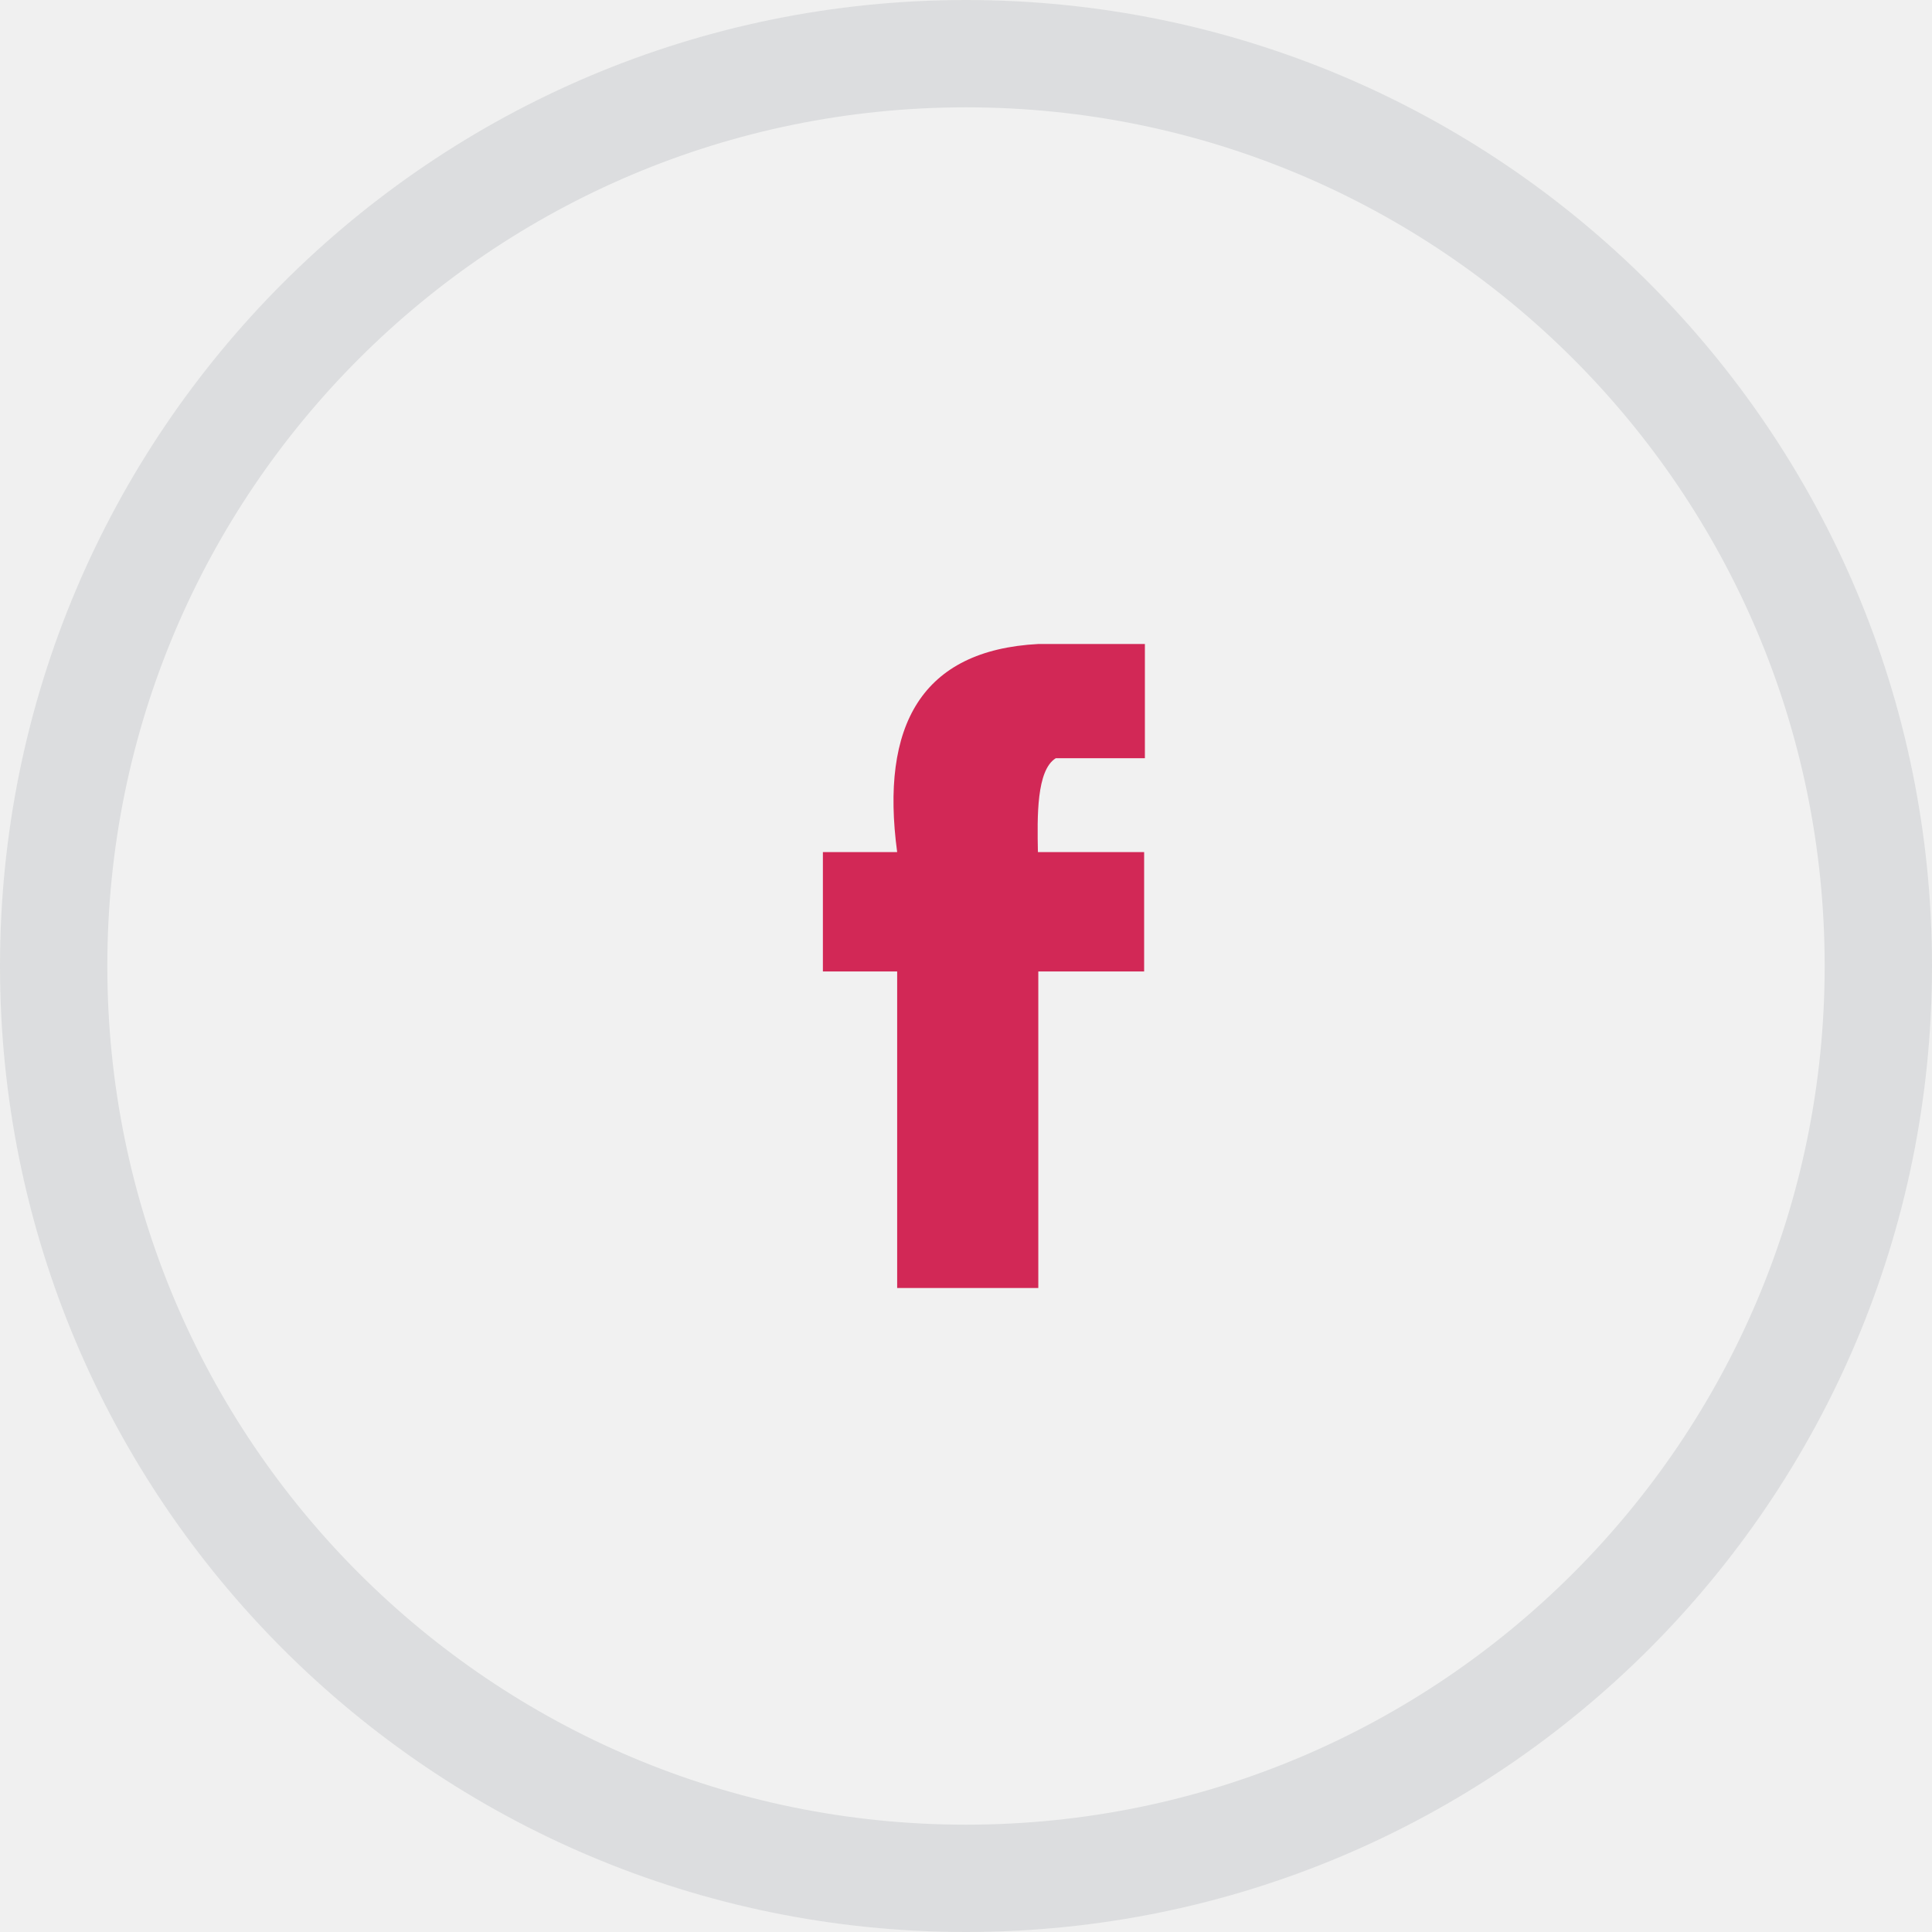
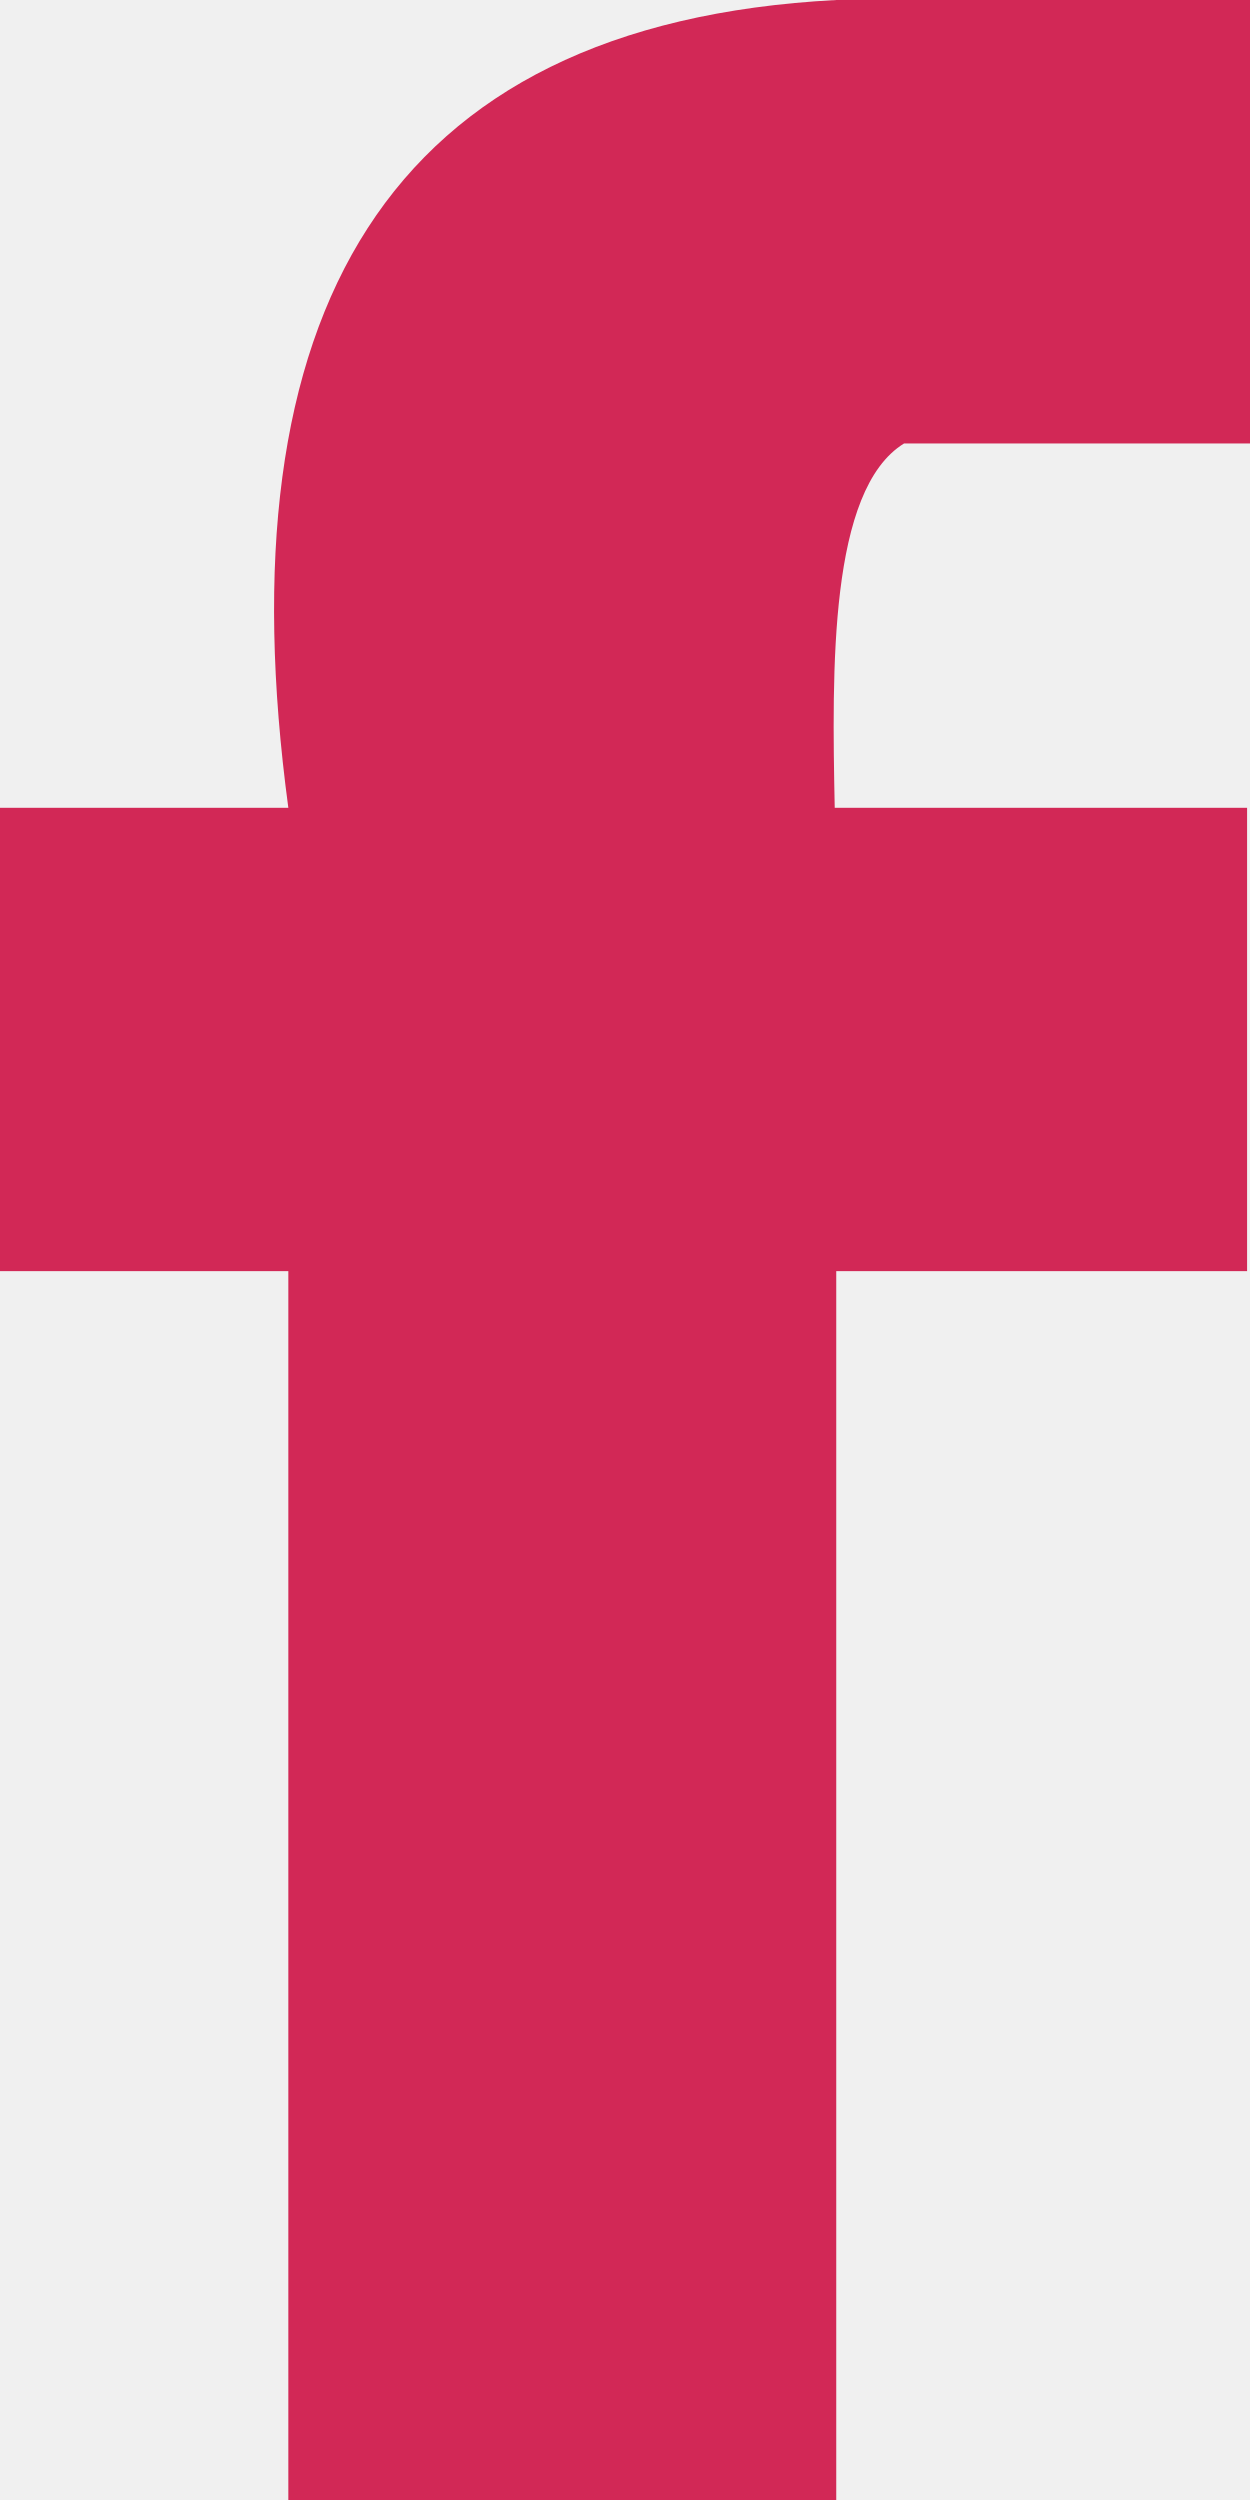
- <svg xmlns="http://www.w3.org/2000/svg" width="54" height="54" viewBox="0 0 54 54" fill="none">
-   <circle opacity="0.1" cx="27" cy="27" r="25.5" fill="white" stroke="#283645" stroke-width="3" />
-   <path d="M29.509 21.193H32V18H29.021C25.761 18.171 24.599 20.271 25.076 23.816H23V27.152H25.076V36H29.021V27.152H31.979V23.816H29.01C28.99 22.818 28.969 21.526 29.509 21.193Z" fill="#D22856" />
+ <svg xmlns="http://www.w3.org/2000/svg" width="9" height="18" viewBox="0 0 9 18" fill="none">
+   <path d="M6.509 3.193H9V0H6.021C2.761 0.171 1.599 2.271 2.076 5.816H0V9.152H2.076V18H6.021V9.152H8.979V5.816H6.01C5.99 4.818 5.969 3.526 6.509 3.193Z" fill="#D22856" />
</svg>
